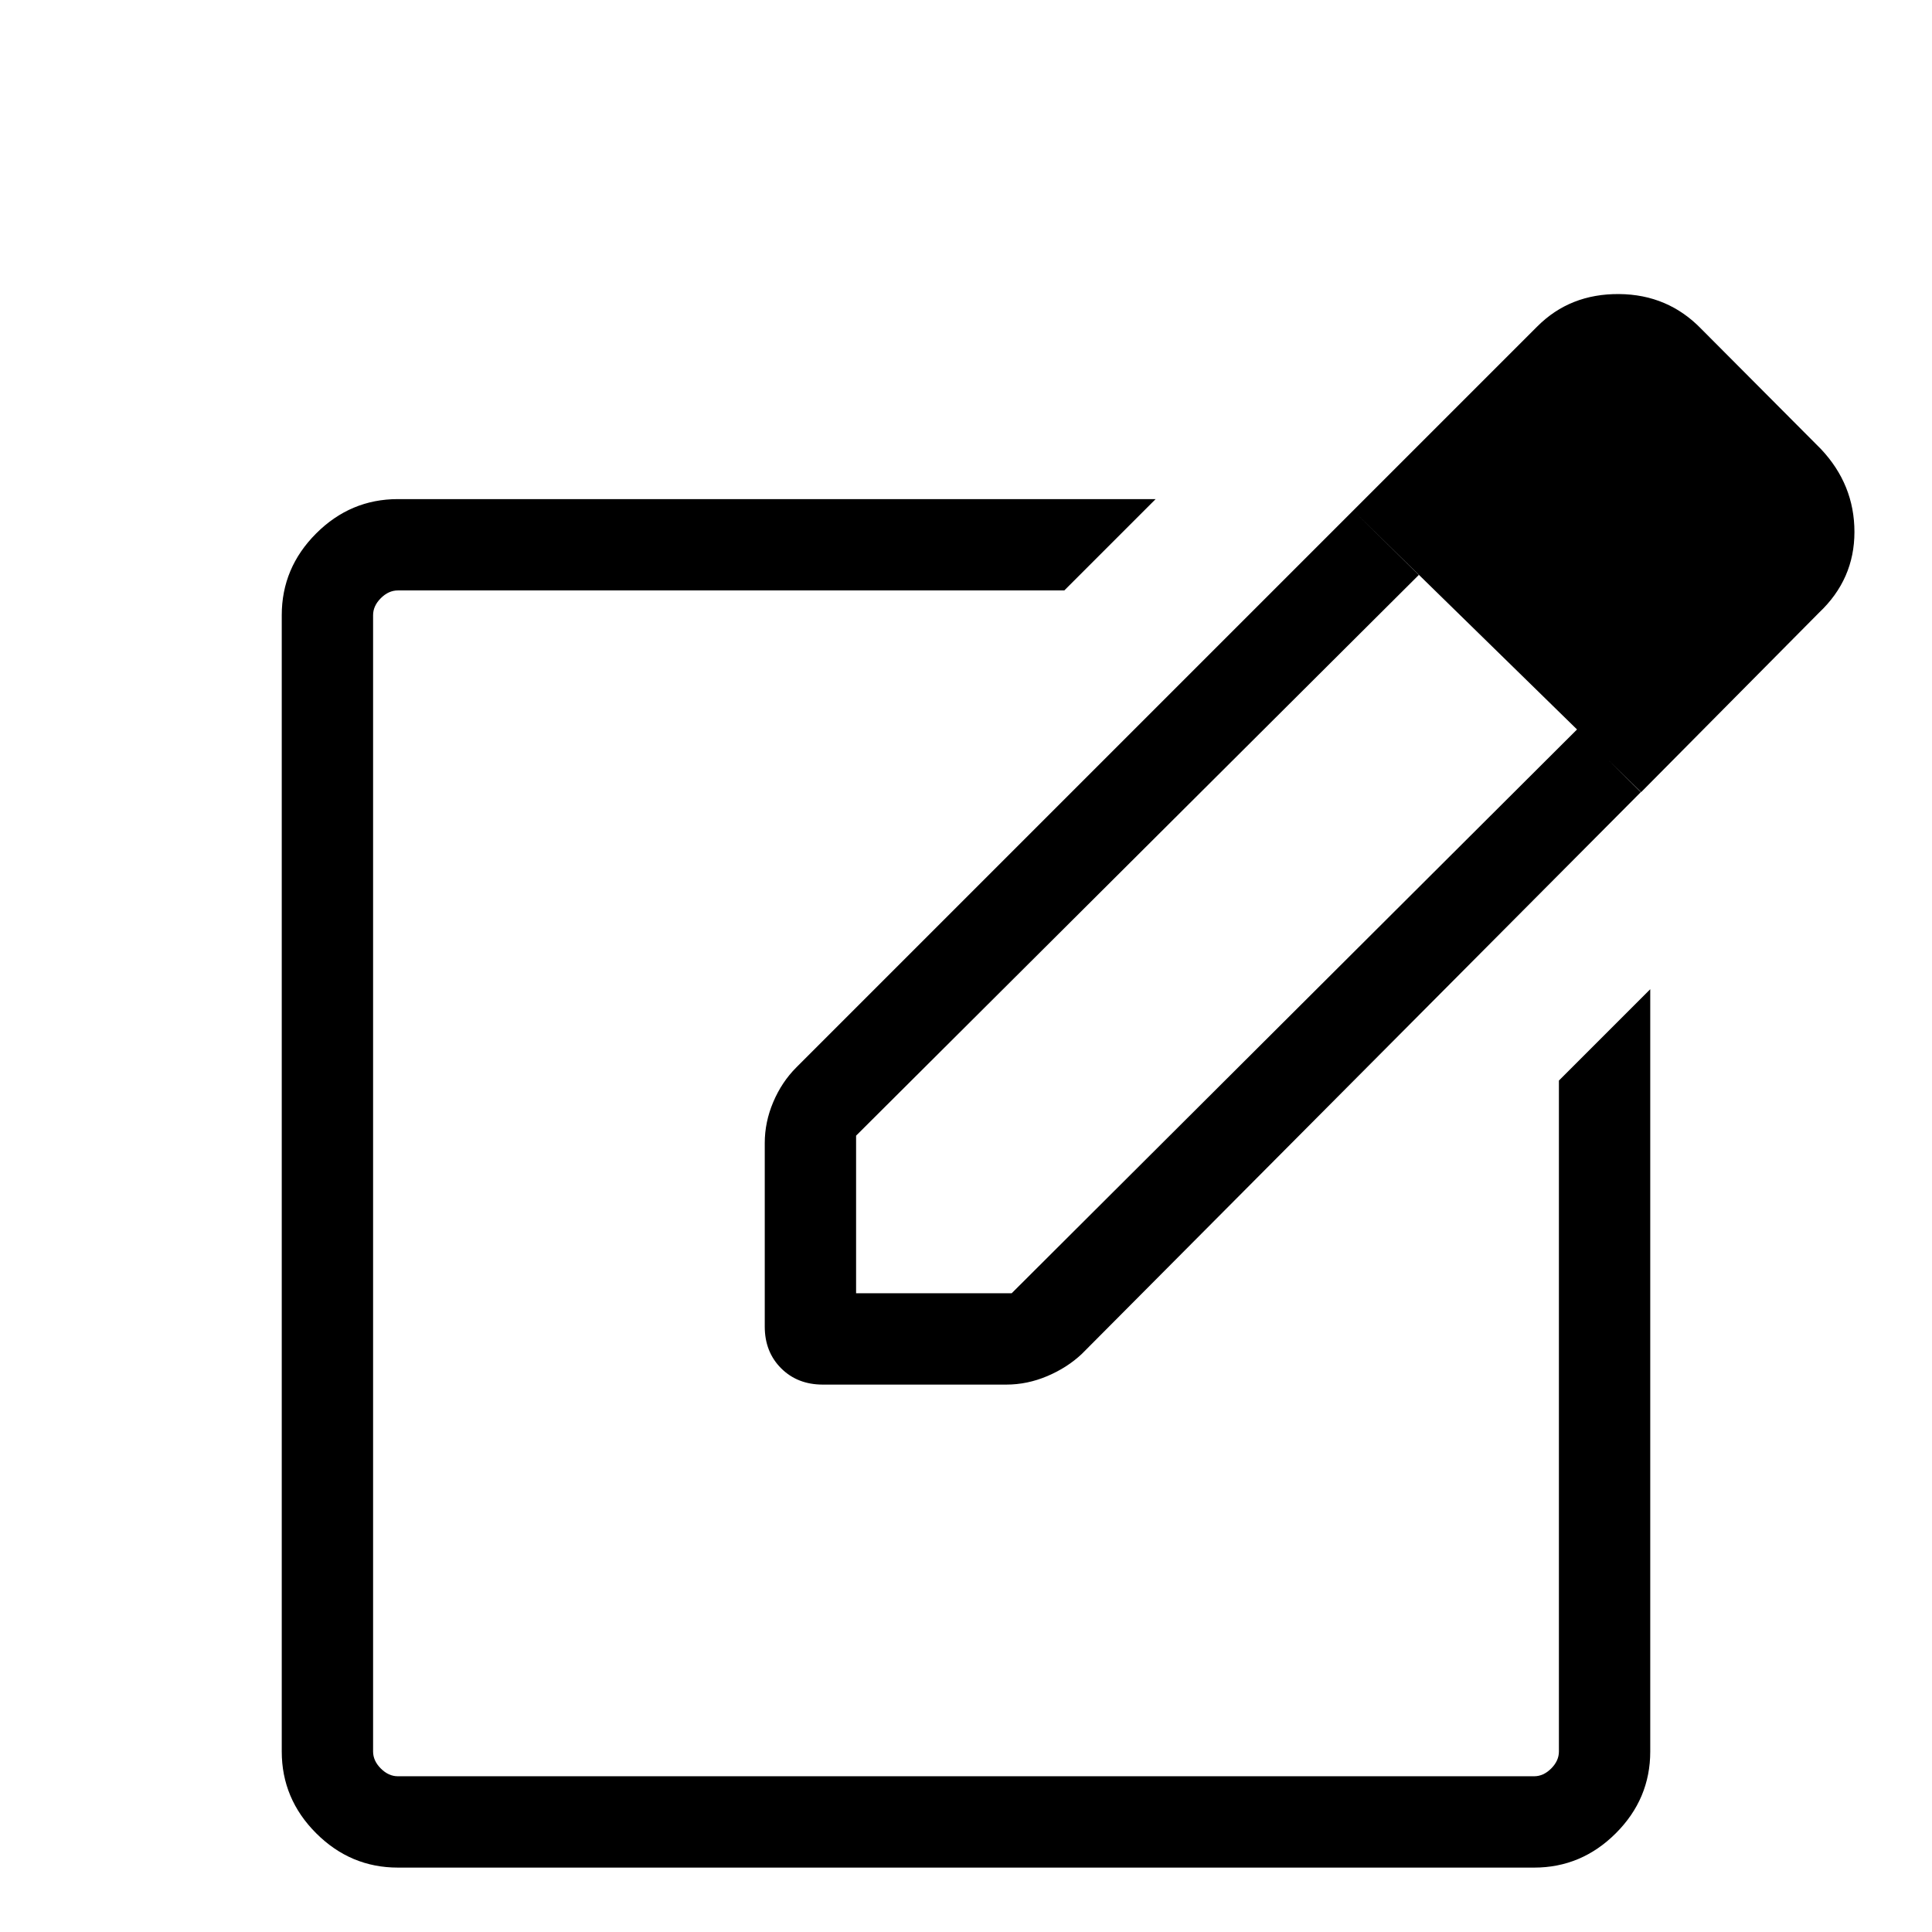
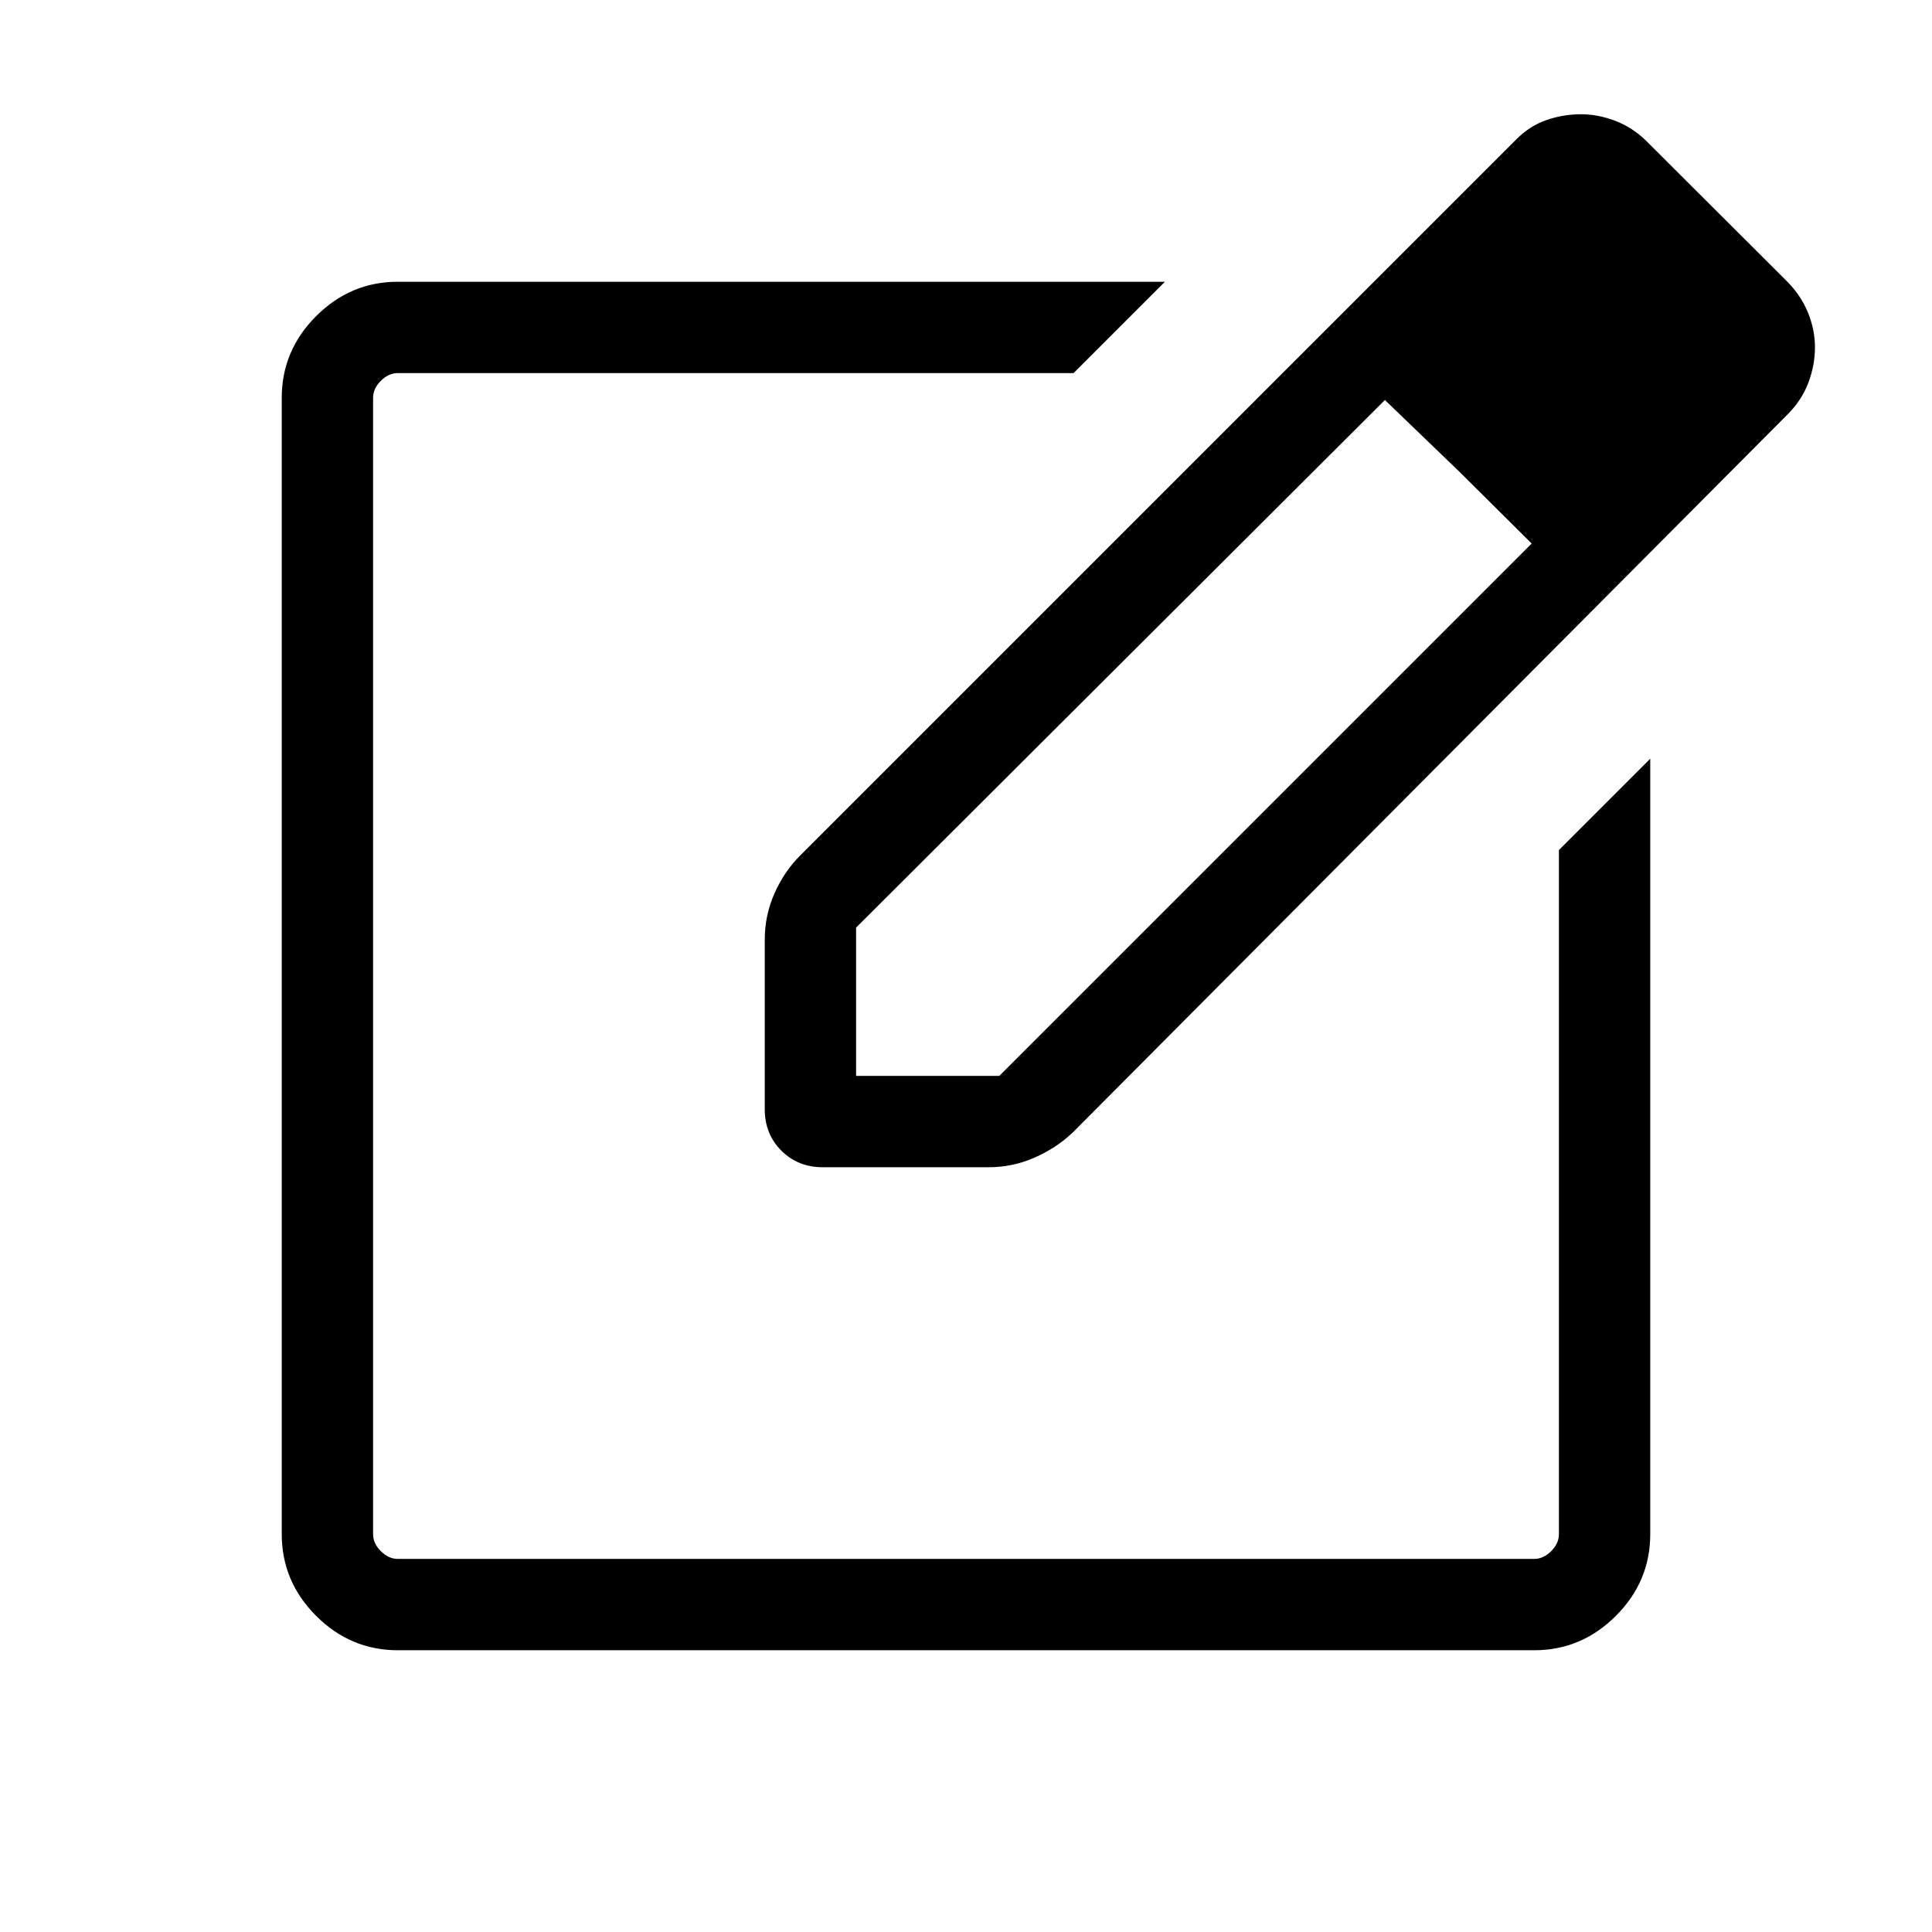
<svg xmlns="http://www.w3.org/2000/svg" height="48" viewBox="0 -960 960 960" width="48">
-   <path d="M197.694-32.002q-23.529 0-40.611-17.081-17.082-17.082-17.082-40.61v-564.613q0-23.529 17.082-40.611 17.082-17.082 40.611-17.082H574.23l-45.384 45.384H197.694q-4.616 0-8.463 3.846-3.846 3.847-3.846 8.463v564.612q0 4.616 3.846 8.463 3.847 3.846 8.463 3.846h564.612q4.616 0 8.463-3.846 3.846-3.847 3.846-8.463v-333.383l45.384-45.384v378.767q0 23.53-17.082 40.61Q785.835-32 762.306-32H197.694ZM480-372Zm192.385-334.306L705-674.307 425.385-395.692v78.307h77.307l281-280.23 31.614 31.23-277.691 279.076q-7.231 6.846-17.193 11.077-9.961 4.231-20.422 4.231h-91.152q-12.606 0-20.726-8.121-8.121-8.12-8.121-20.726V-392q0-10.461 4.231-20.422 4.231-9.962 11.462-17.193l276.691-276.691Zm143.082 139.921L672.385-706.306l91.538-91.538q16.231-16.231 40.577-16.039 24.346.193 40.961 17.423l59.383 59.614q16.616 17.667 16.616 41.18 0 23.512-17.616 40.127l-88.377 89.154Z" />
+   <path d="M197.694-140.001q-23.529 0-40.611-17.082-17.082-17.082-17.082-40.611v-564.612q0-23.529 17.082-40.611 17.082-17.082 40.611-17.082h381.152l-45.384 45.384H197.694q-4.616 0-8.463 3.846-3.846 3.847-3.846 8.463v564.612q0 4.616 3.846 8.463 3.847 3.846 8.463 3.846h564.612q4.616 0 8.463-3.846 3.846-3.847 3.846-8.463v-339.922L819.999-583v385.306q0 23.529-17.082 40.611-17.082 17.082-40.611 17.082H197.694ZM480-480Zm-99.999 71.152v-84.228q0-12.06 4.808-22.953 4.808-10.893 12.808-18.893l355.922-355.923q6.692-6.692 15-9.538 8.307-2.846 17-2.846 8.307 0 16.786 3.154 8.479 3.154 15.444 9.846l69.922 69.768q7.07 7.034 10.611 15.629 3.542 8.594 3.542 17.405 0 8.811-3.237 17.473-3.237 8.662-10.147 15.645L532.999-397.232q-8 7.615-18.893 12.423t-22.953 4.808h-82.305q-12.356 0-20.601-8.246-8.246-8.245-8.246-20.601Zm476.46-378.075-70.538-72.076 70.538 72.076ZM425.385-425.385h71.153l264.539-264.539-35.692-35.461-37.23-35.846-262.77 262.155v73.691Zm300-300-37.23-35.846 37.23 35.846 35.692 35.461-35.692-35.461Z" />
</svg>
